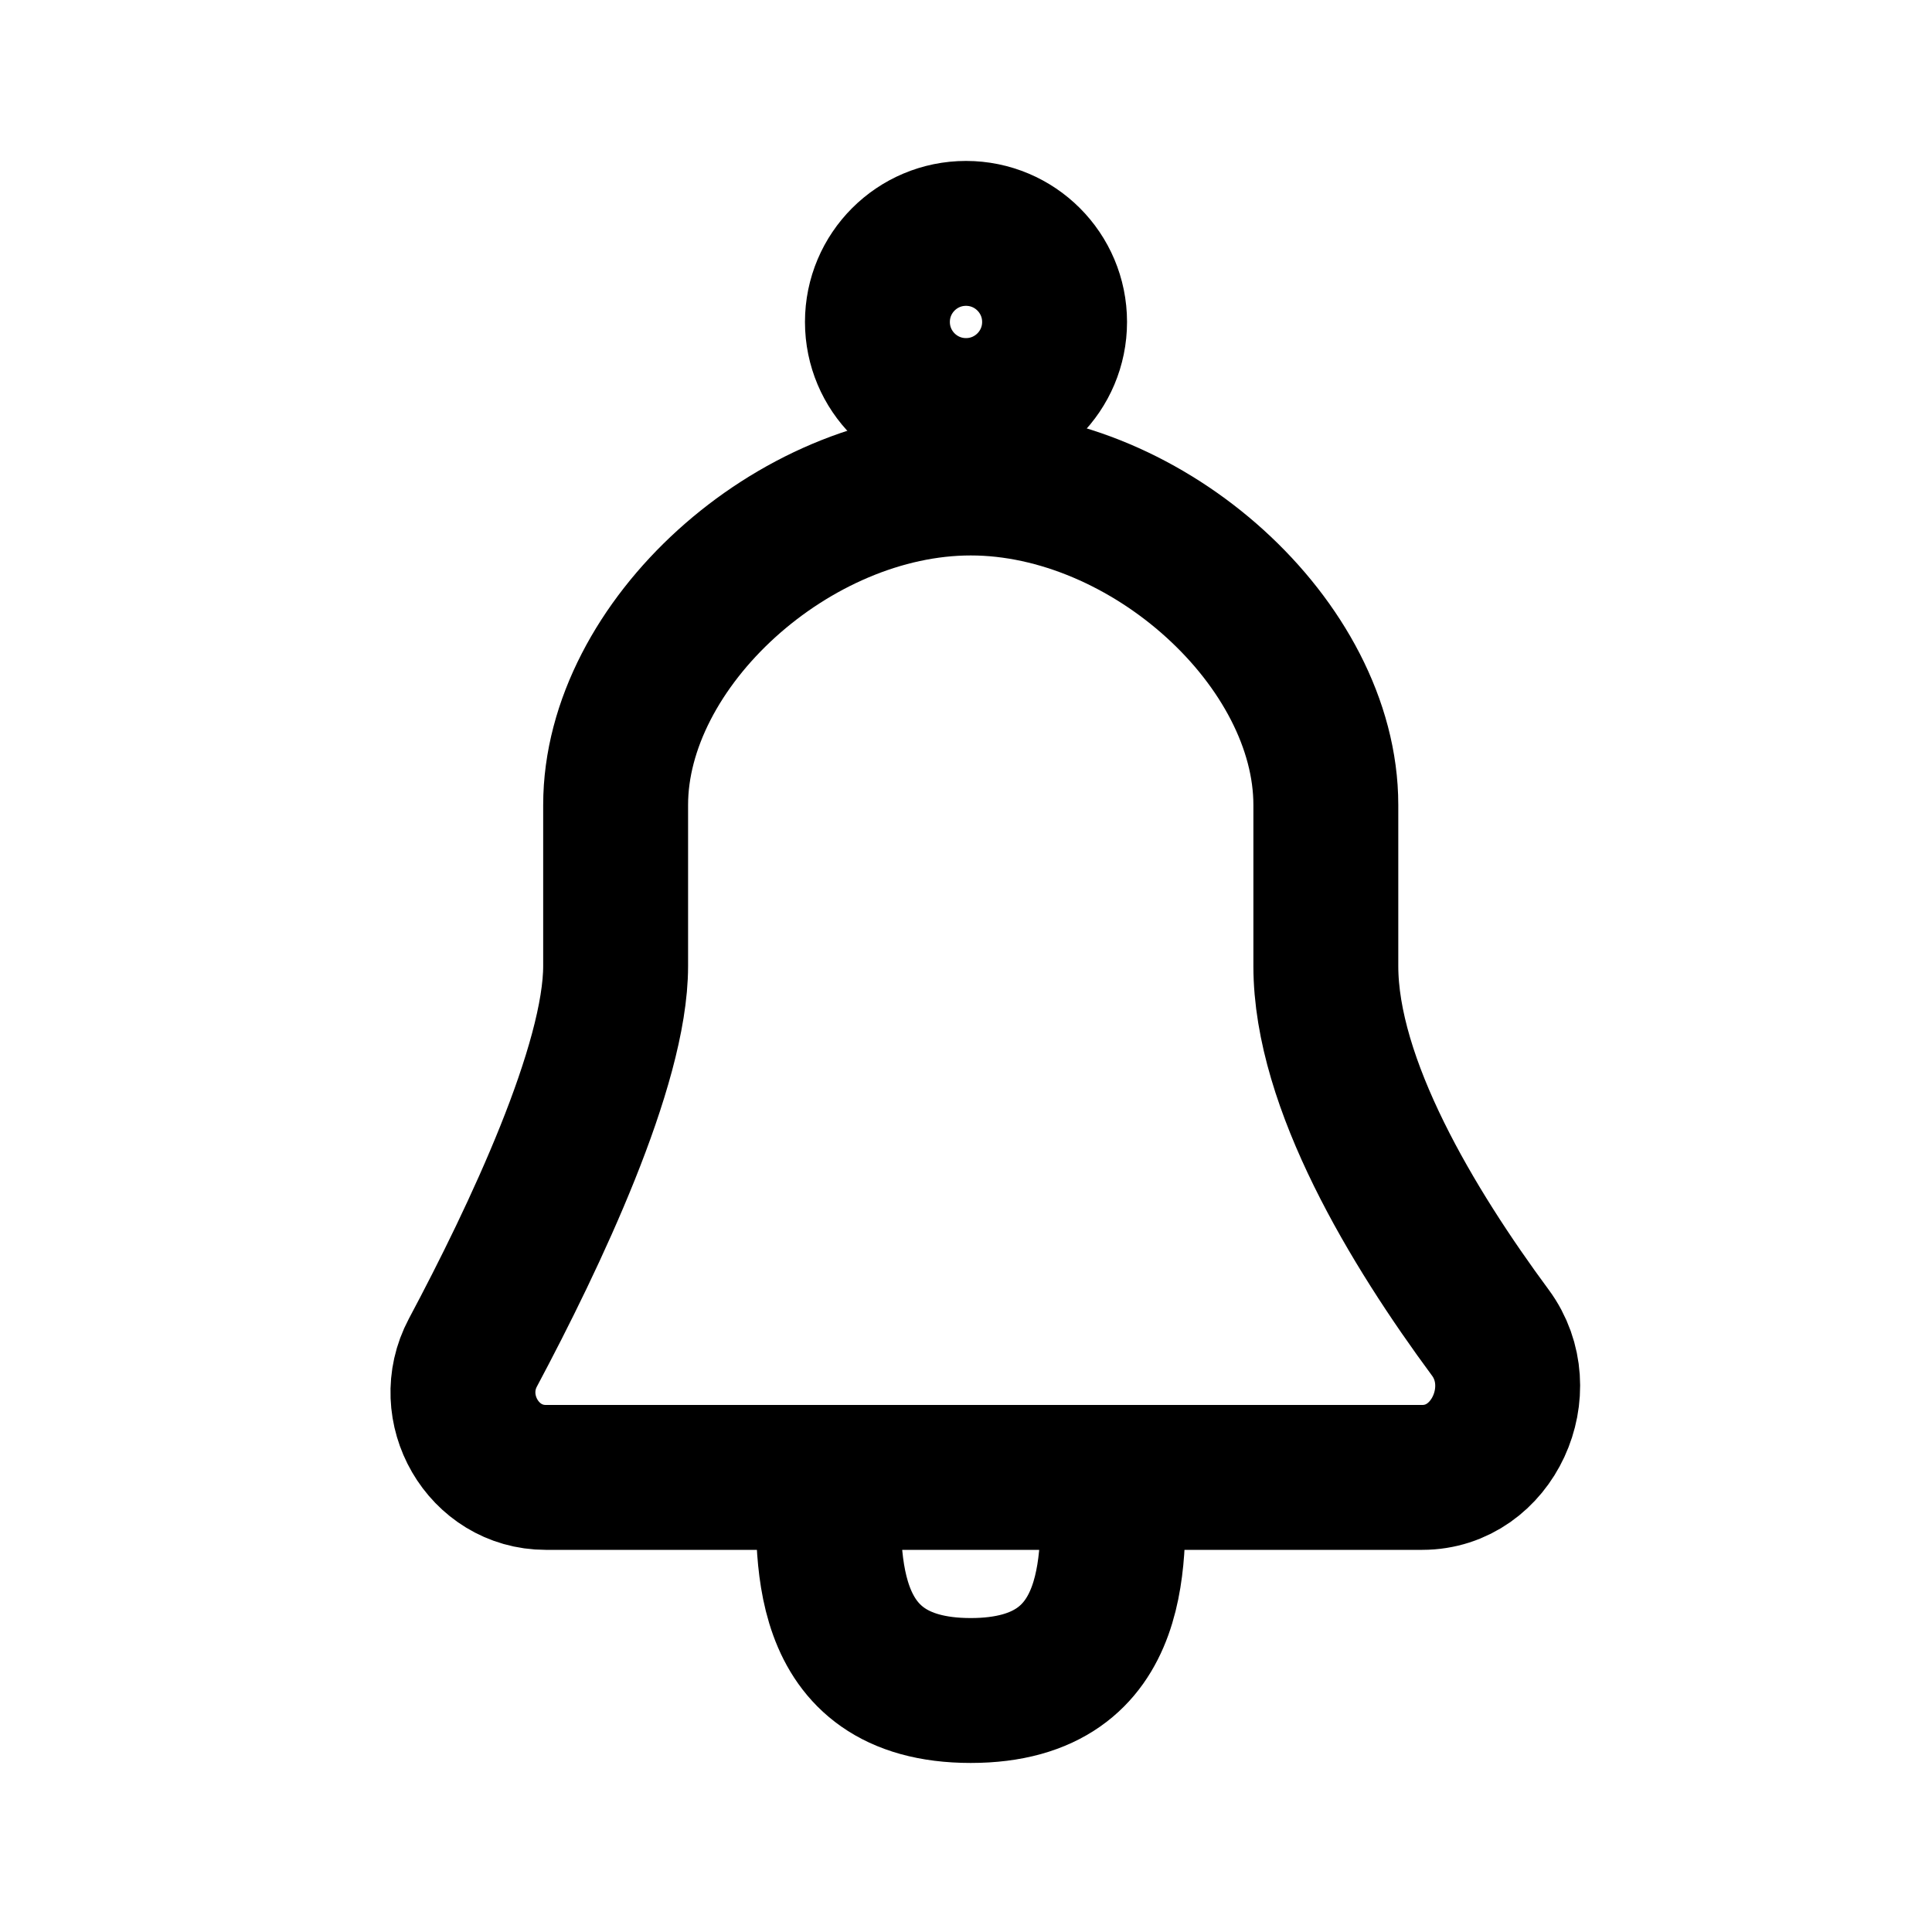
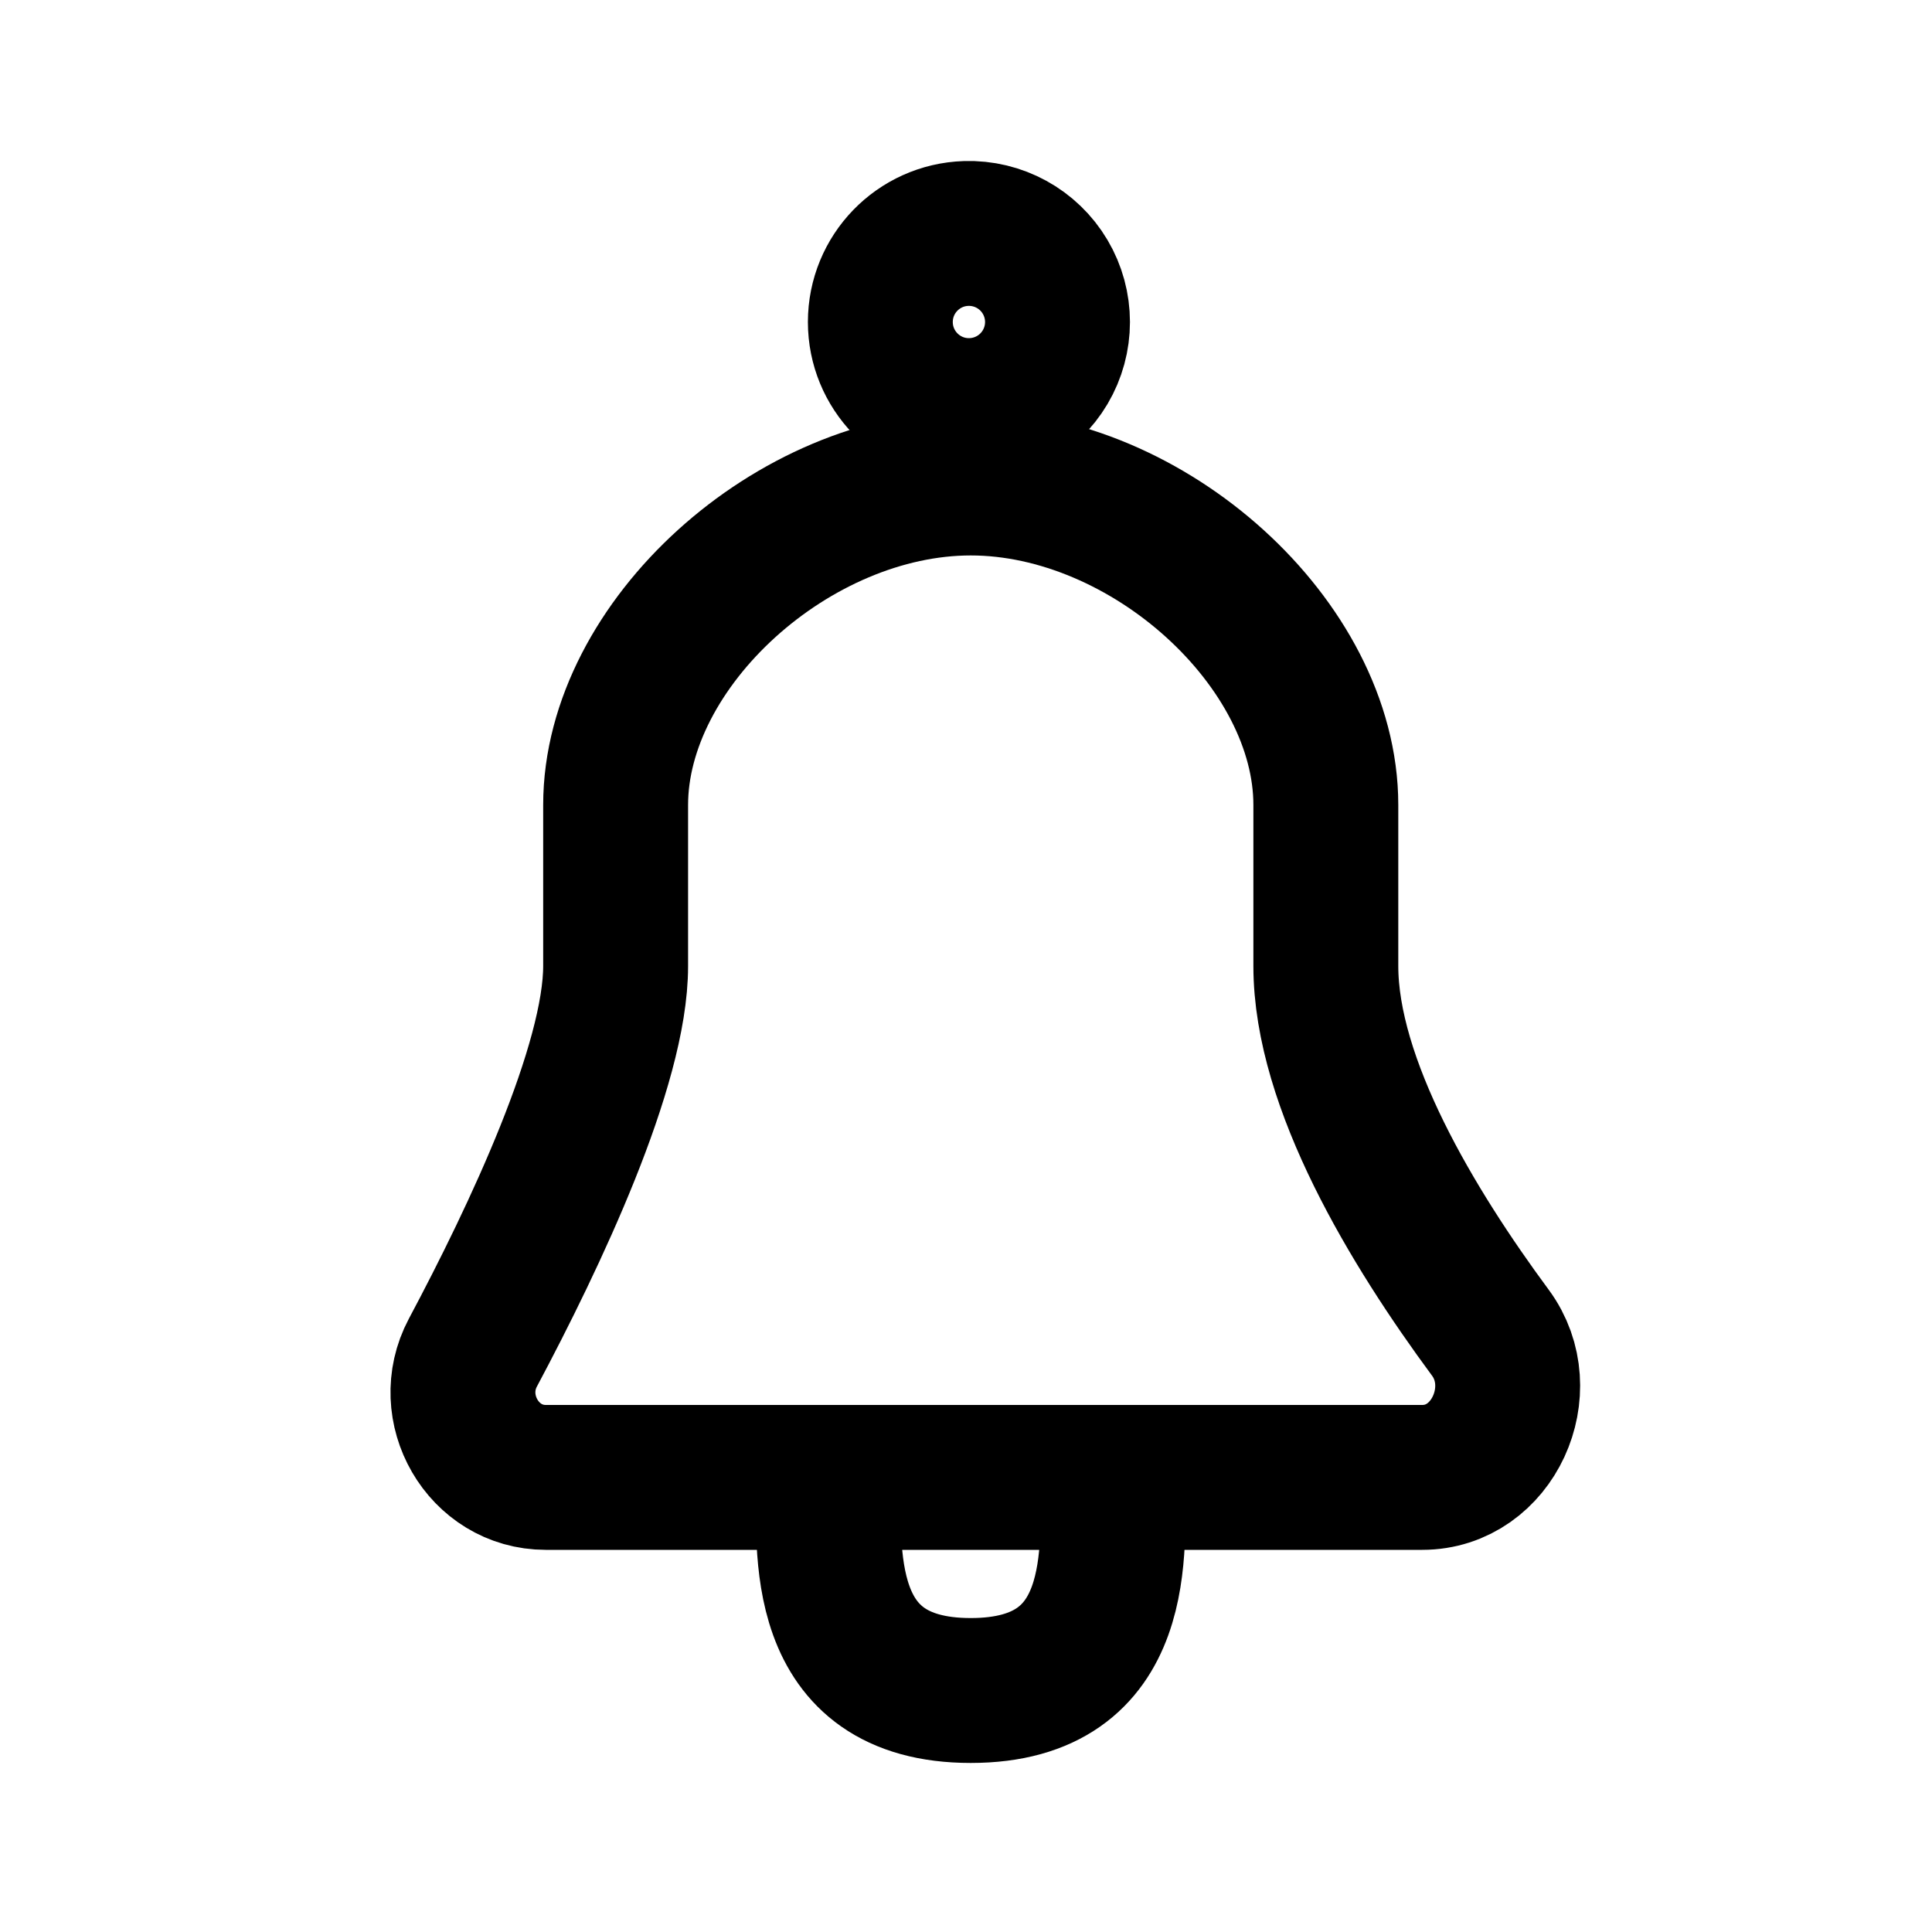
<svg xmlns="http://www.w3.org/2000/svg" width="20" height="20">
  <g fill="none" stroke="currentColor" stroke-width="1.5">
    <path stroke-linecap="round" stroke-linejoin="round" d="M8.578 15.294H5.65c-.65 0-1.06-.717-.755-1.291.643-1.207 1.478-2.973 1.478-4.003V8.333C6.373 6.667 8.21 5 10.049 5c1.839 0 3.676 1.667 3.676 3.333V10c0 1.22.9 2.709 1.704 3.797.435.59.027 1.497-.706 1.497H11.52m-2.942 0c0 .735-.141 2.206 1.471 2.206s1.47-1.47 1.47-2.206m-2.94 0h2.94" />
-     <path d="M10.917 3.333a.917.917 0 1 1-1.834 0 .917.917 0 0 1 1.834 0Z" />
+     <path d="M10 2.417a.917.917 0 1 1 0 1.833.917.917 0 0 1 0-1.833Z" />
  </g>
</svg>
